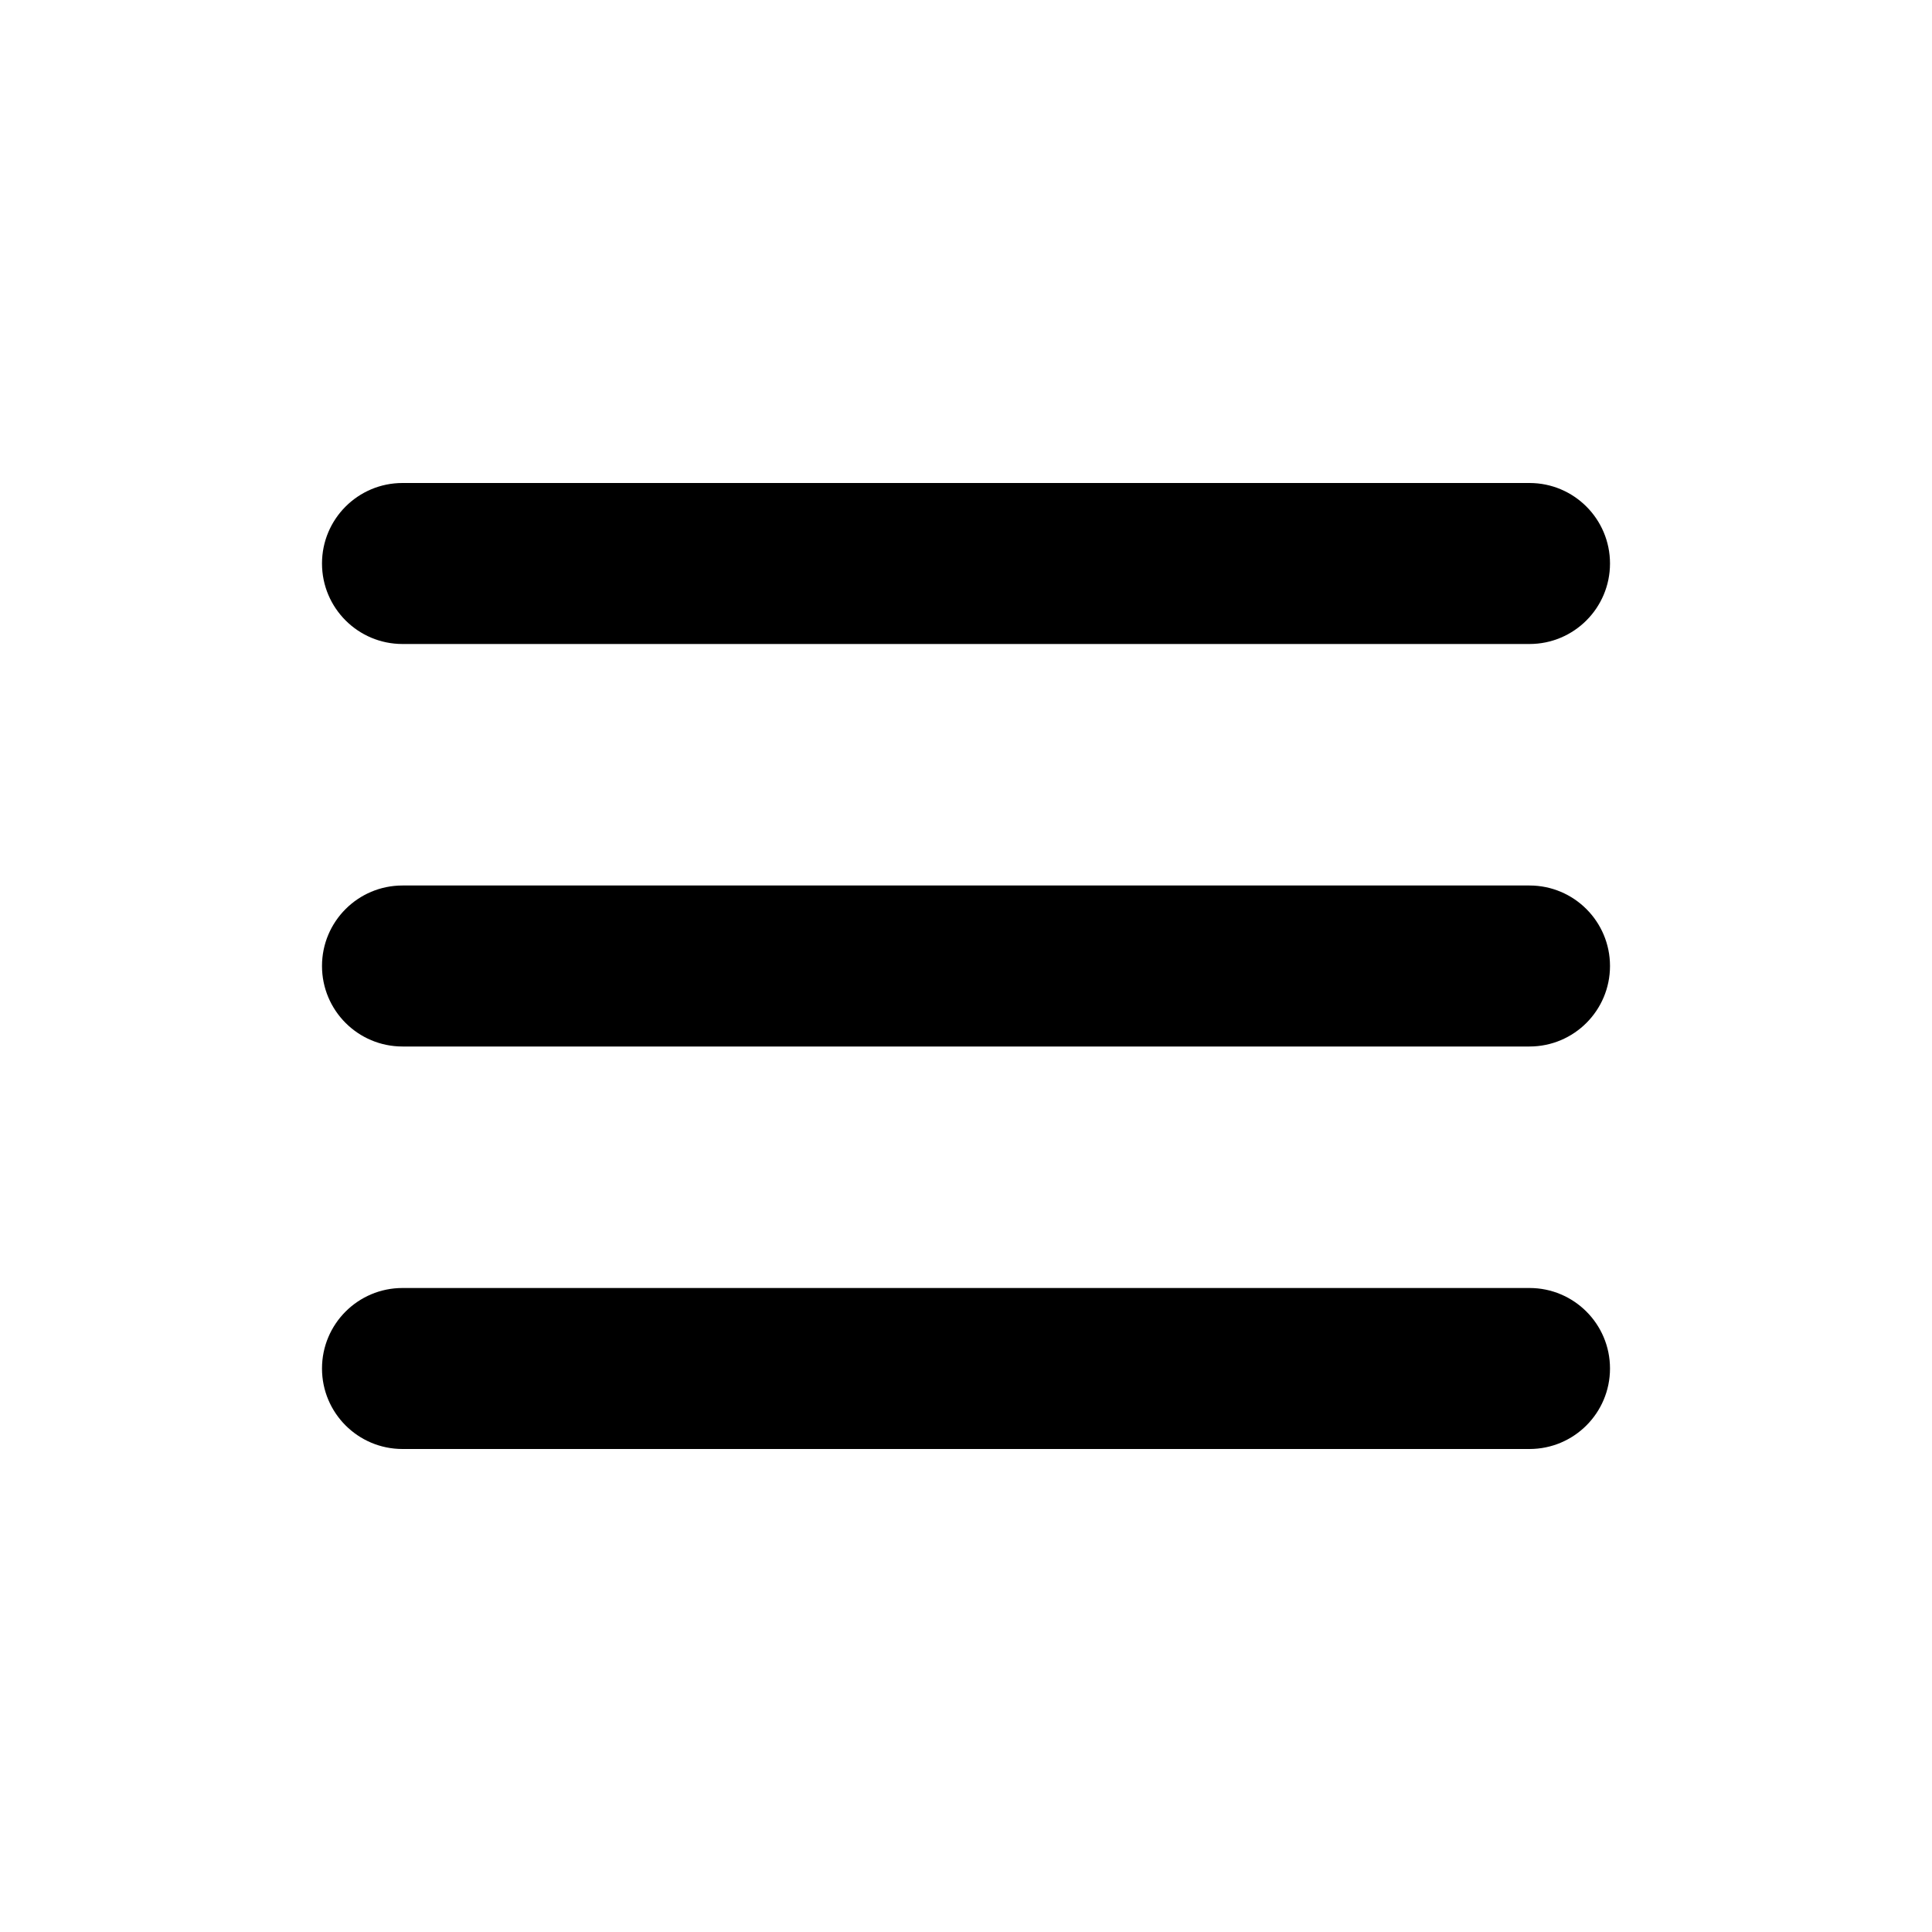
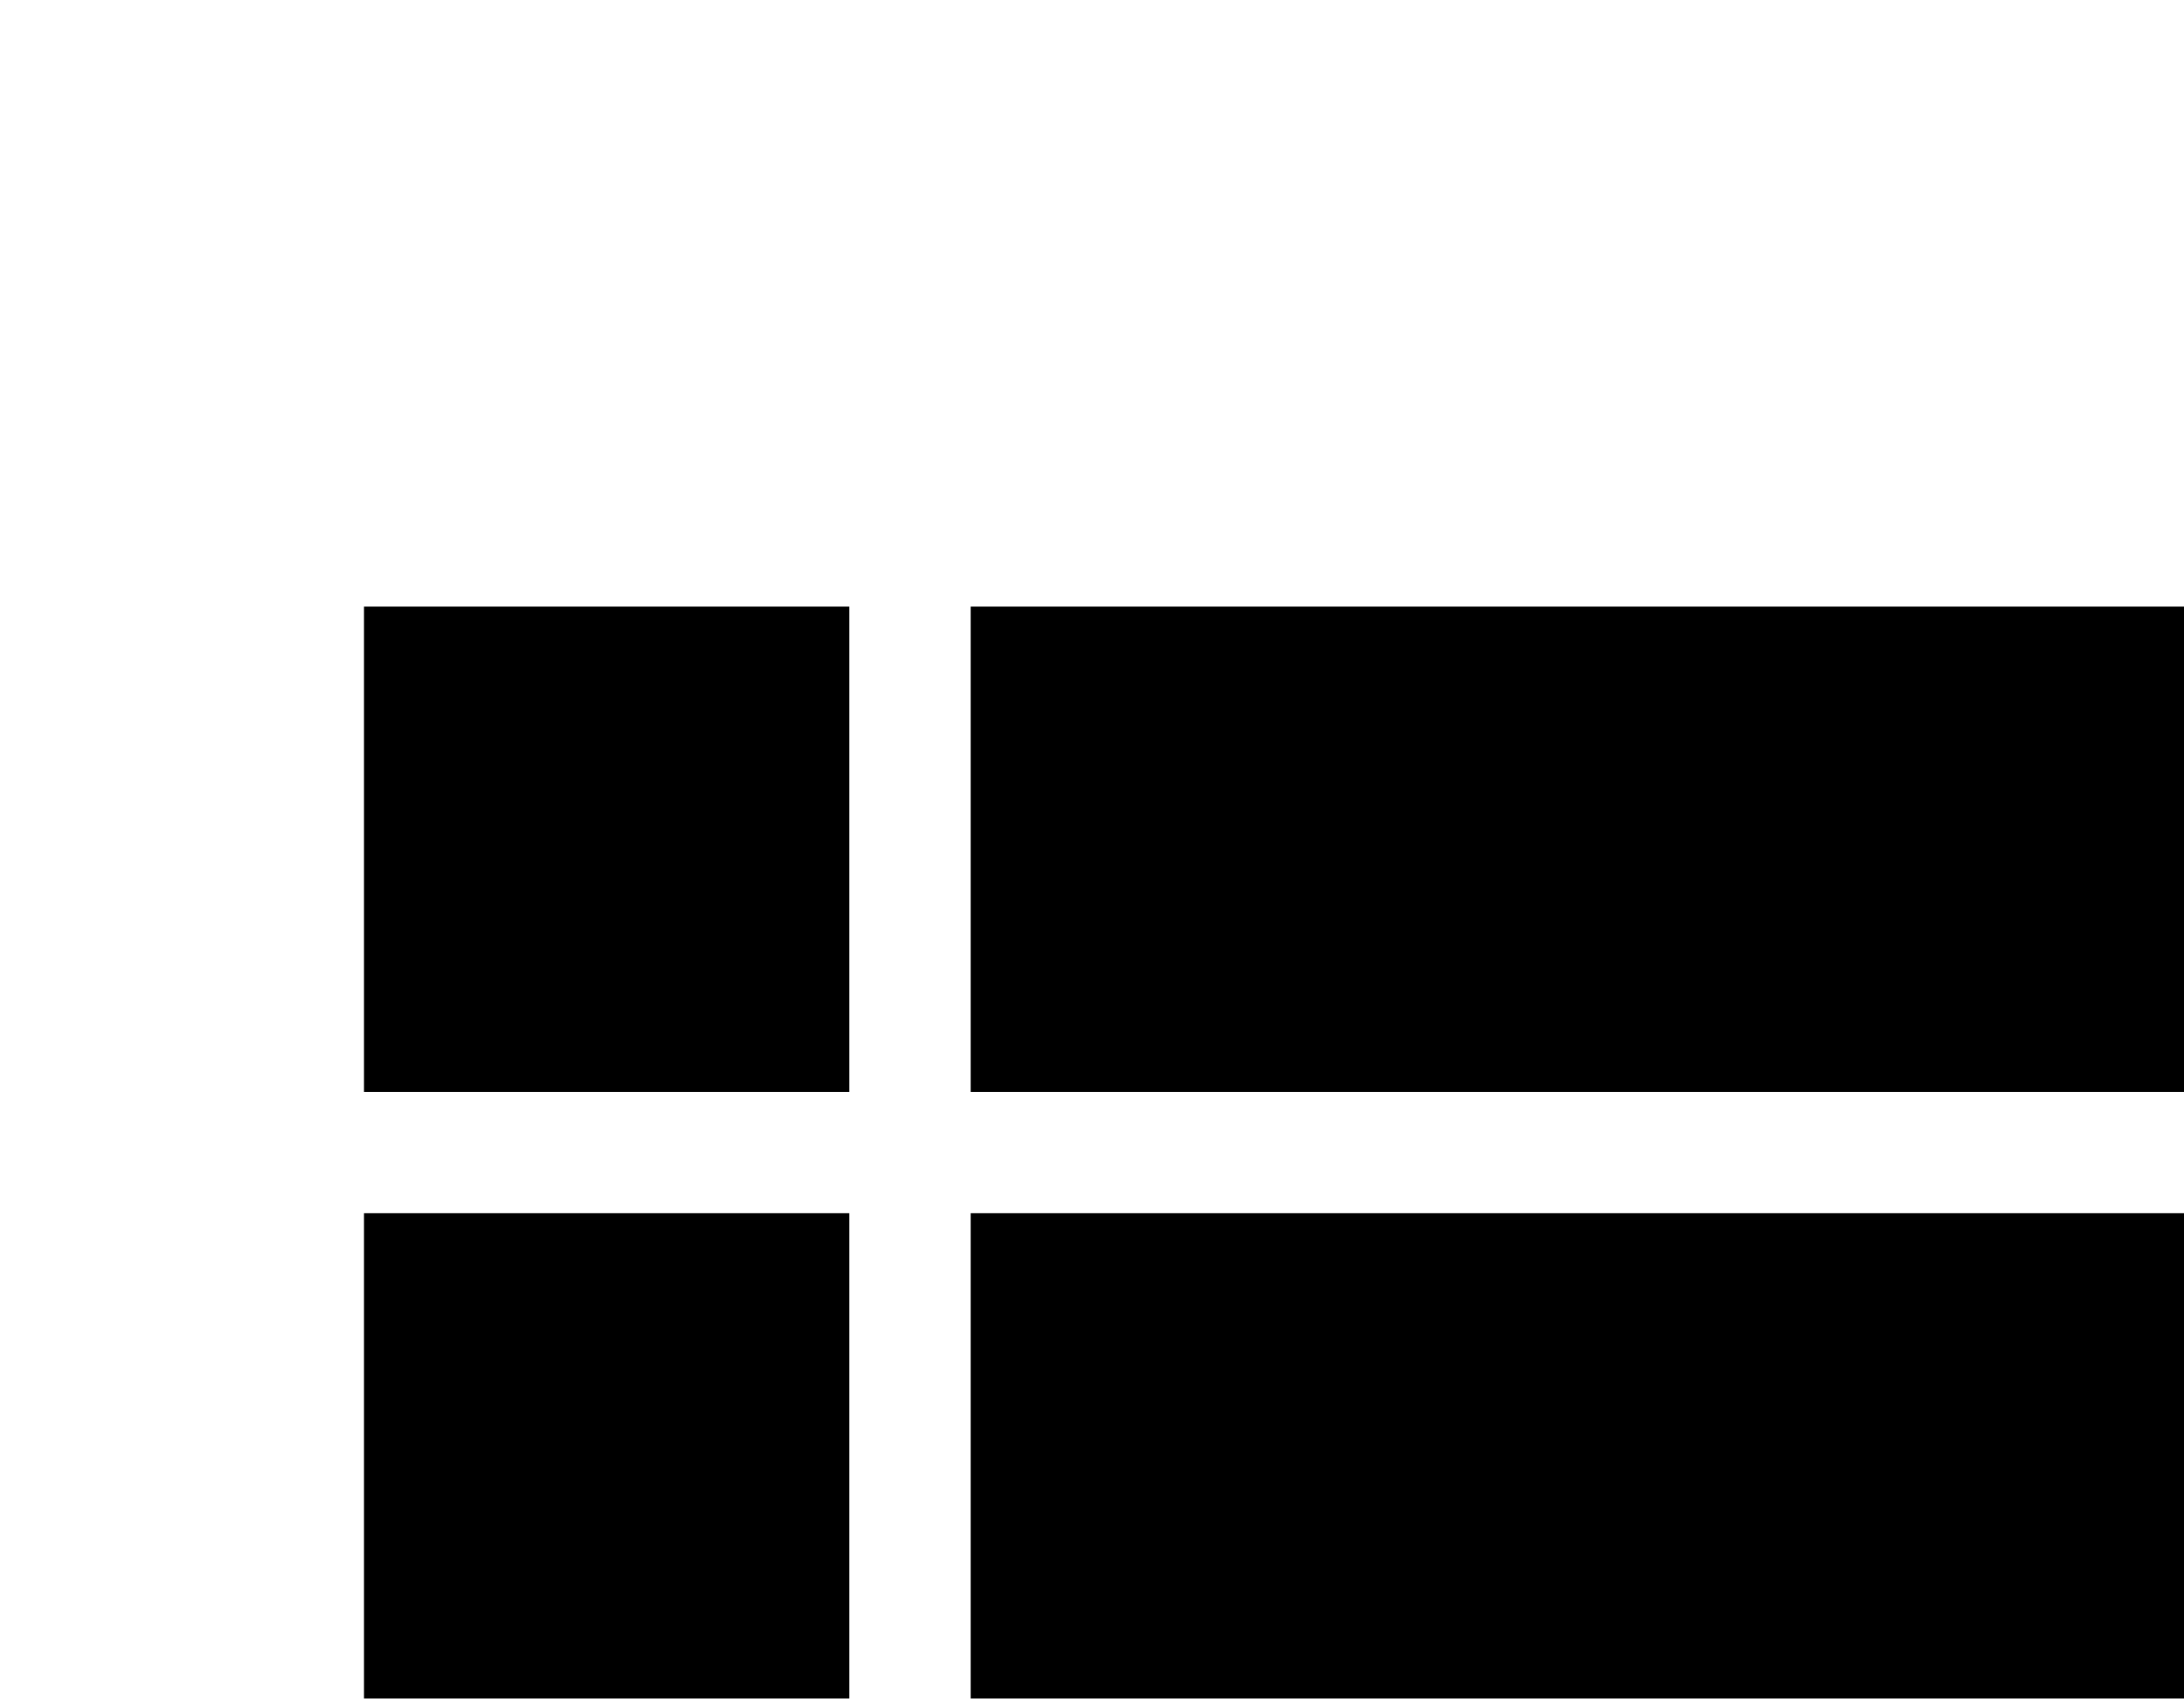
- <svg xmlns="http://www.w3.org/2000/svg" viewBox="0 0 24 24">
-   <path d="M19,8H5A1,1,0,0,1,5,6H19a1,1,0,0,1,0,2Z" fill="#000000" />
-   <path d="M19,13H5a1,1,0,0,1,0-2H19a1,1,0,0,1,0,2Z" fill="#000000" />
-   <path d="M19,18H5a1,1,0,0,1,0-2H19a1,1,0,0,1,0,2Z" fill="#000000" />
+ <svg xmlns="http://www.w3.org/2000/svg" autoMirrored="true" height="24dp" tint="#000000" viewportHeight="24" viewportWidth="24" width="24dp">
+   <path fill="#000000" d="M3,14h4v-4H3V14zM3,19h4v-4H3V19zM3,9h4V5H3V9zM8,14h13v-4H8V14zM8,19h13v-4H8V19zM8,5v4h13V5H8z" />
</svg>
